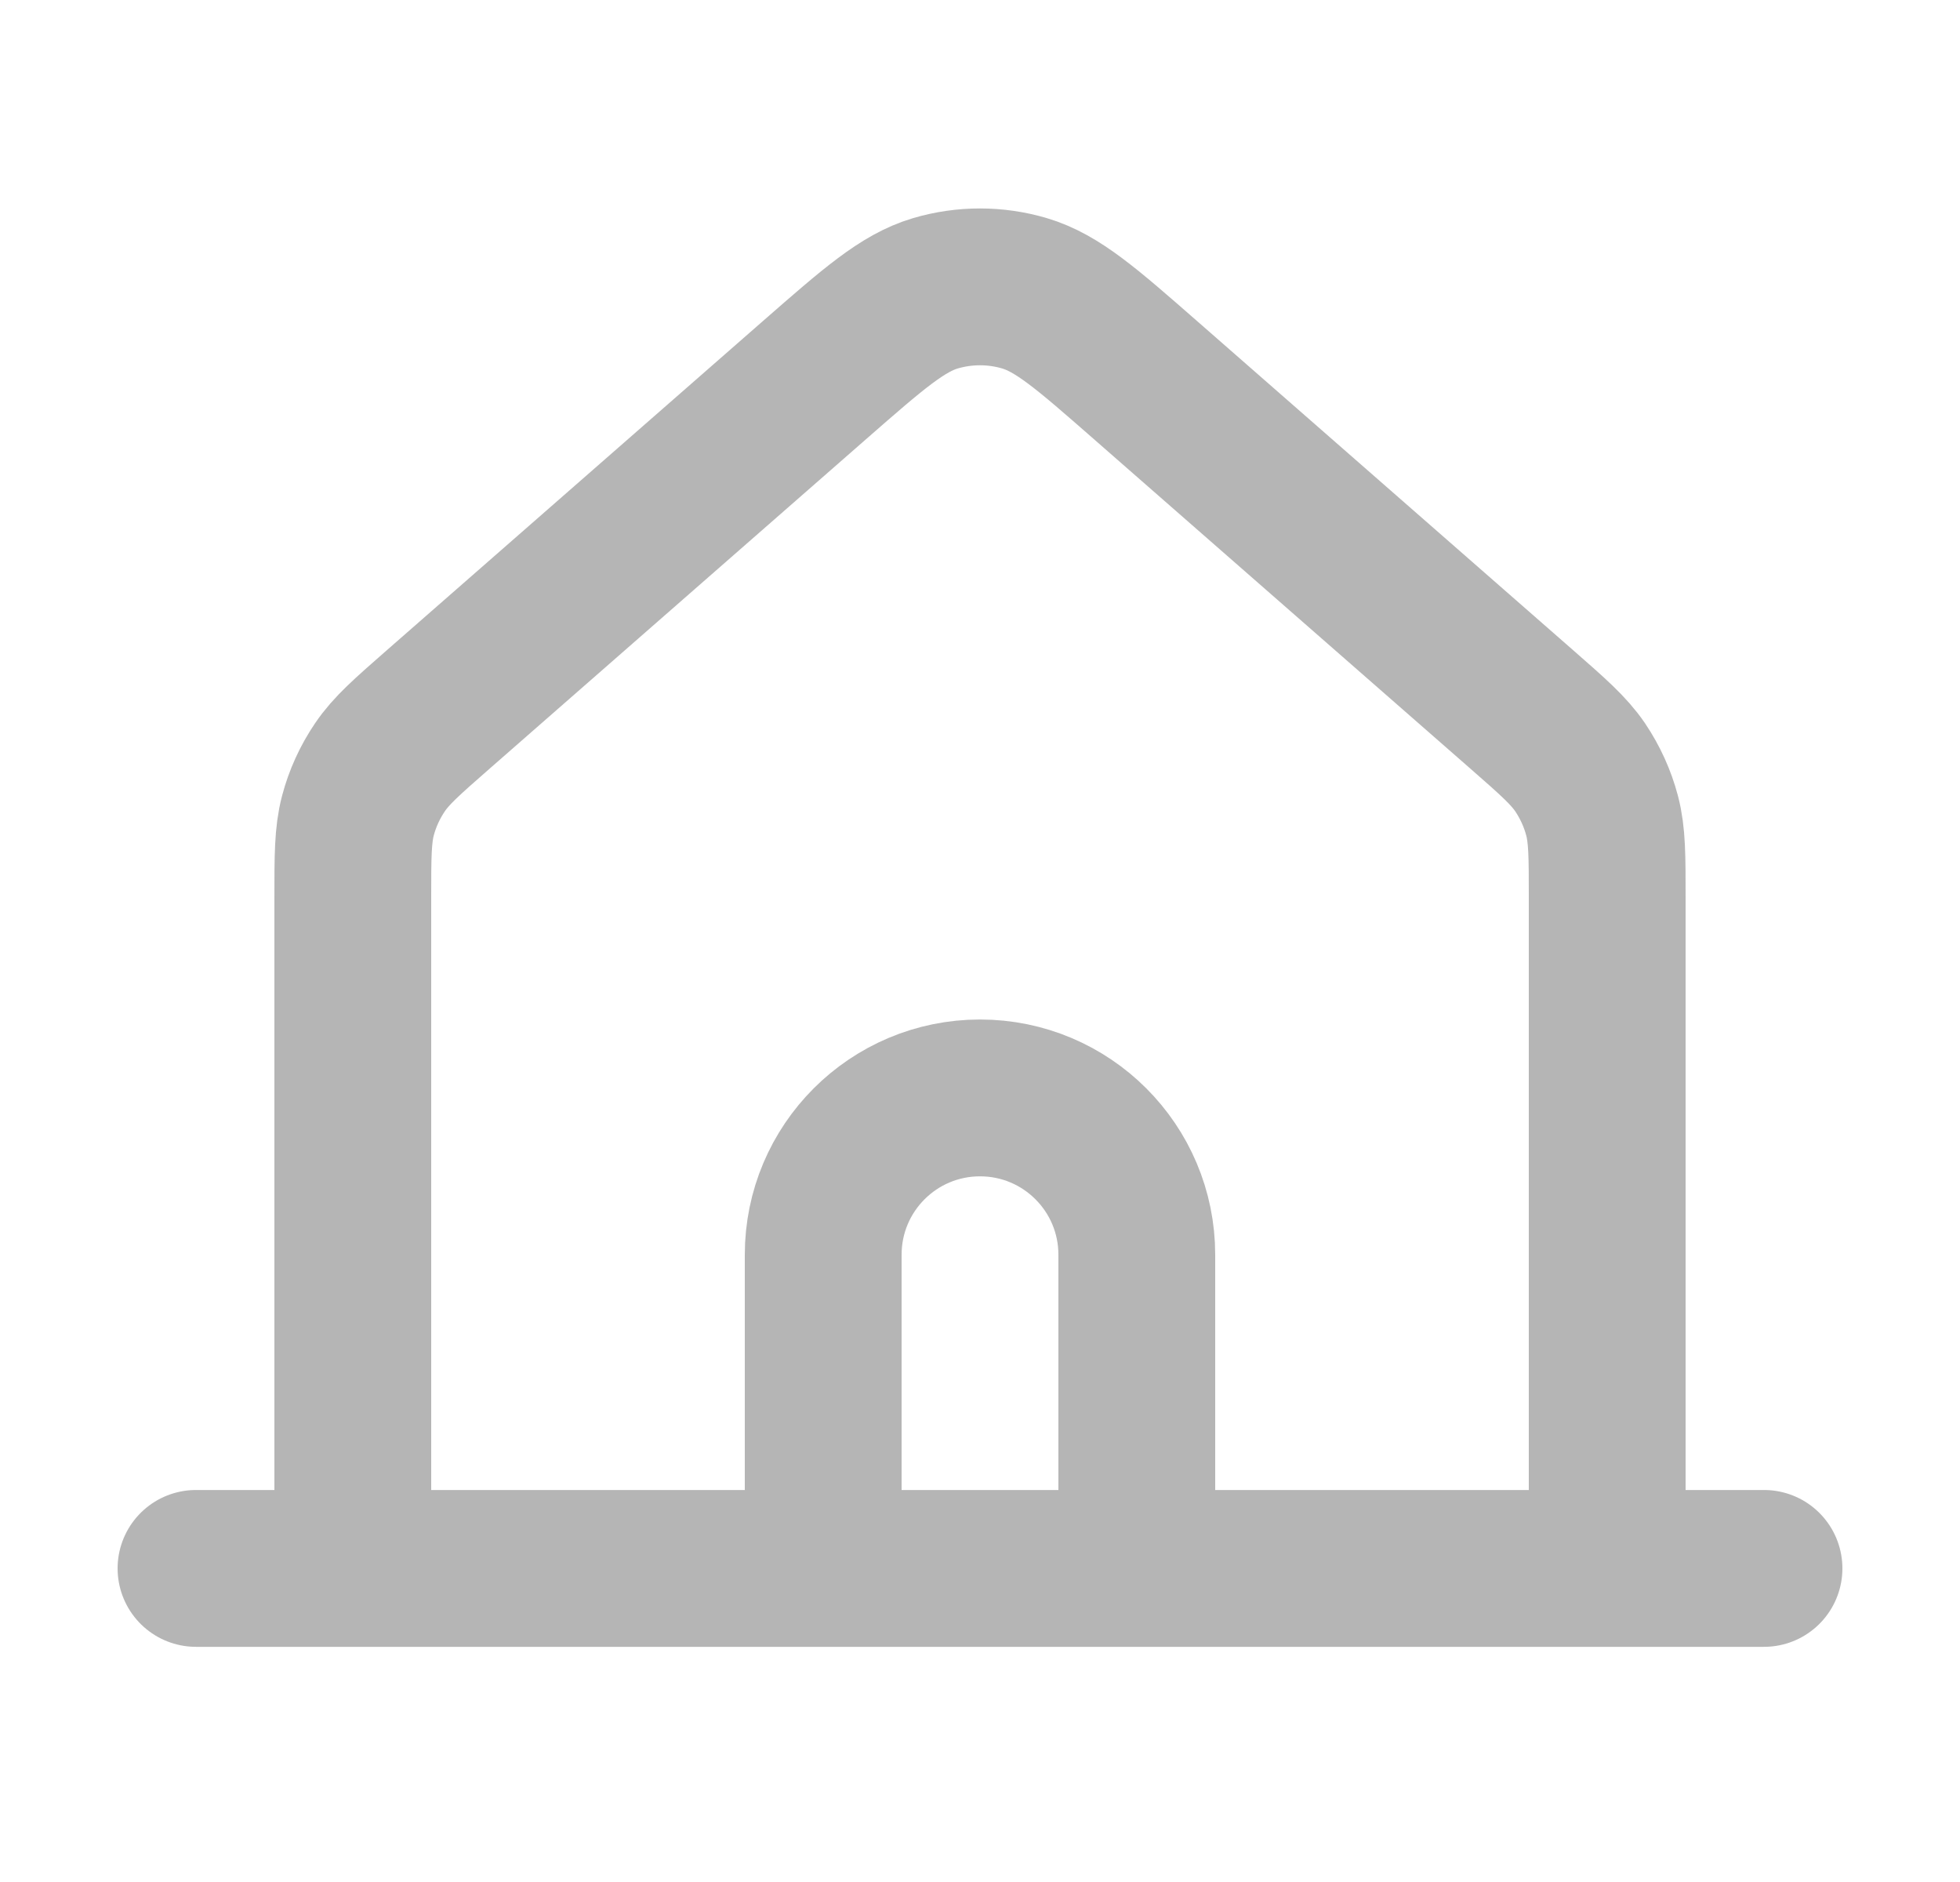
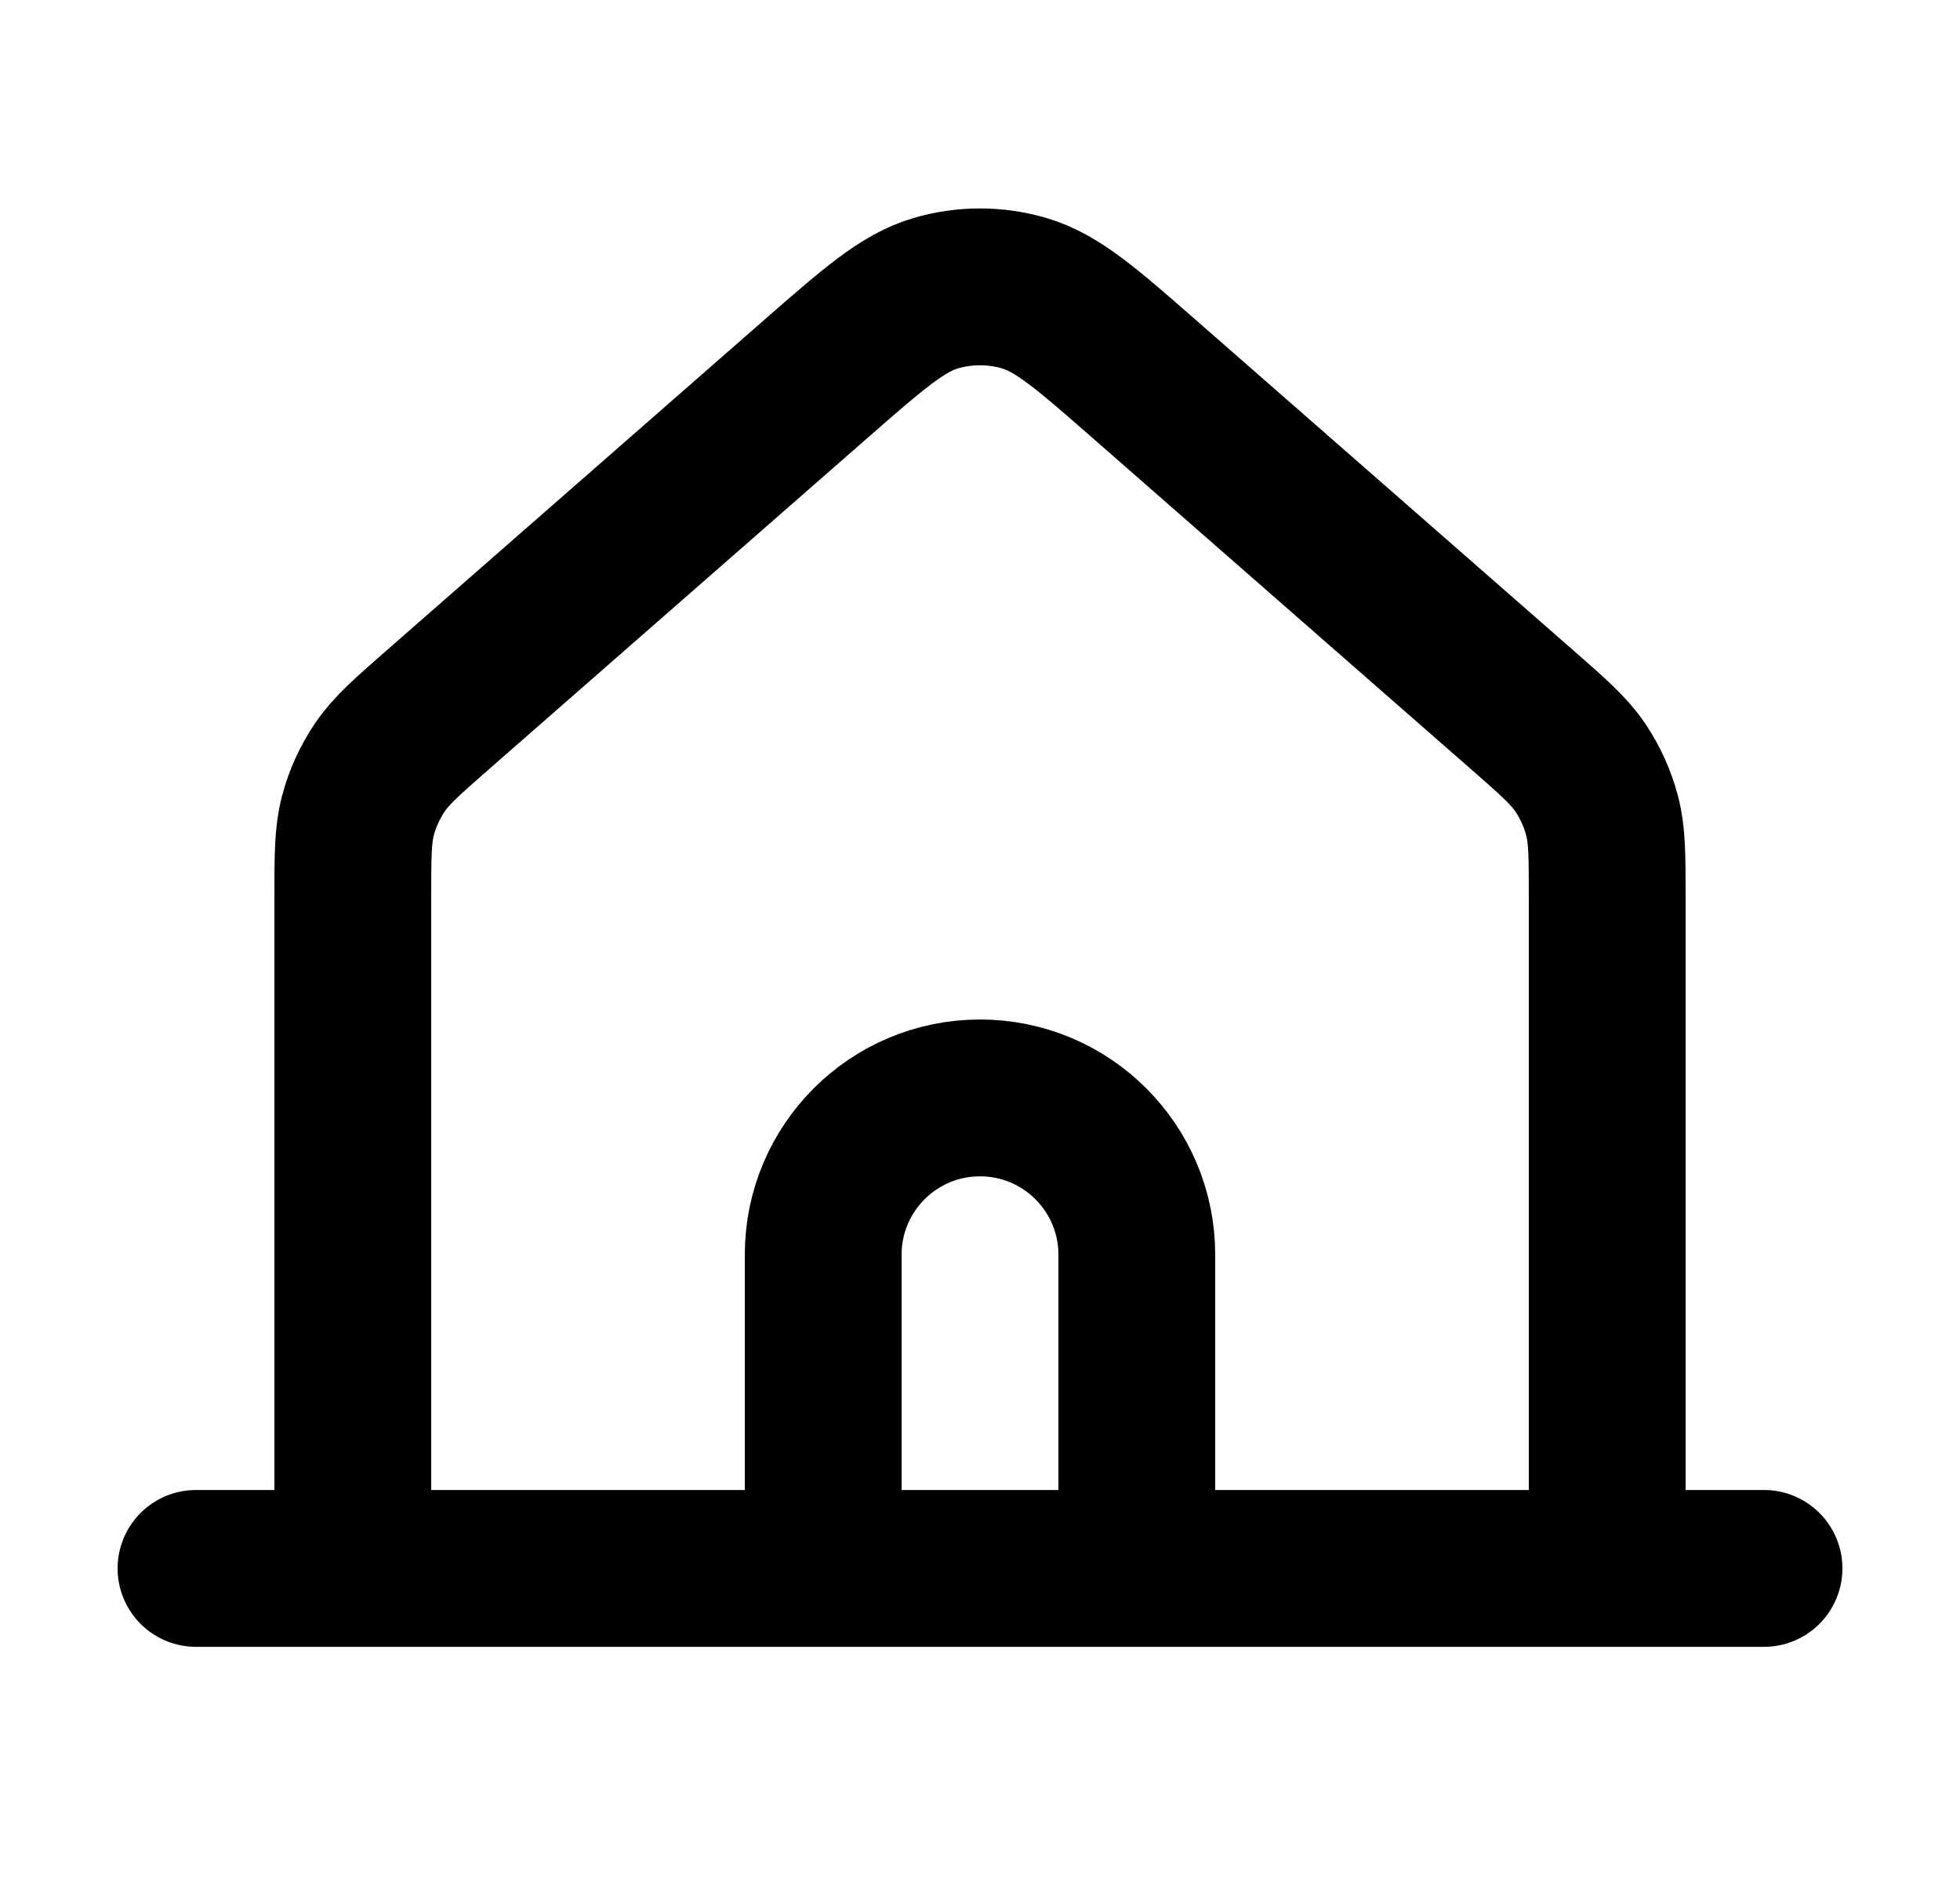
<svg xmlns="http://www.w3.org/2000/svg" width="25" height="24" viewBox="0 0 25 24" fill="none">
-   <path d="M2.5 20.001H4.5M4.5 20.001H10.5M4.5 20.001V11.453C4.5 10.918 4.5 10.651 4.565 10.402C4.623 10.182 4.718 9.974 4.846 9.785C4.99 9.572 5.191 9.396 5.593 9.044L10.394 4.843C11.14 4.191 11.513 3.864 11.932 3.74C12.303 3.631 12.697 3.631 13.067 3.74C13.488 3.865 13.861 4.191 14.607 4.844L19.407 9.044C19.809 9.396 20.01 9.572 20.155 9.785C20.282 9.974 20.377 10.182 20.435 10.402C20.5 10.651 20.5 10.918 20.5 11.453V20.001M10.5 20.001H14.5M10.5 20.001V16.001C10.5 14.896 11.395 14.001 12.5 14.001C13.605 14.001 14.5 14.896 14.5 16.001V20.001M14.5 20.001H20.5M20.5 20.001H22.5" stroke="#B5B5B5" stroke-width="2" stroke-linecap="round" stroke-linejoin="round" />
+   <path d="M2.5 20.001H4.5M4.5 20.001H10.5M4.5 20.001V11.453C4.5 10.918 4.5 10.651 4.565 10.402C4.623 10.182 4.718 9.974 4.846 9.785C4.99 9.572 5.191 9.396 5.593 9.044L10.394 4.843C11.14 4.191 11.513 3.864 11.932 3.74C12.303 3.631 12.697 3.631 13.067 3.74C13.488 3.865 13.861 4.191 14.607 4.844L19.407 9.044C19.809 9.396 20.01 9.572 20.155 9.785C20.282 9.974 20.377 10.182 20.435 10.402C20.5 10.651 20.5 10.918 20.5 11.453V20.001M10.5 20.001H14.5M10.5 20.001V16.001C10.5 14.896 11.395 14.001 12.5 14.001C13.605 14.001 14.5 14.896 14.5 16.001V20.001M14.5 20.001H20.5M20.5 20.001H22.5" stroke="currentColor" stroke-width="2" stroke-linecap="round" stroke-linejoin="round" />
</svg>
